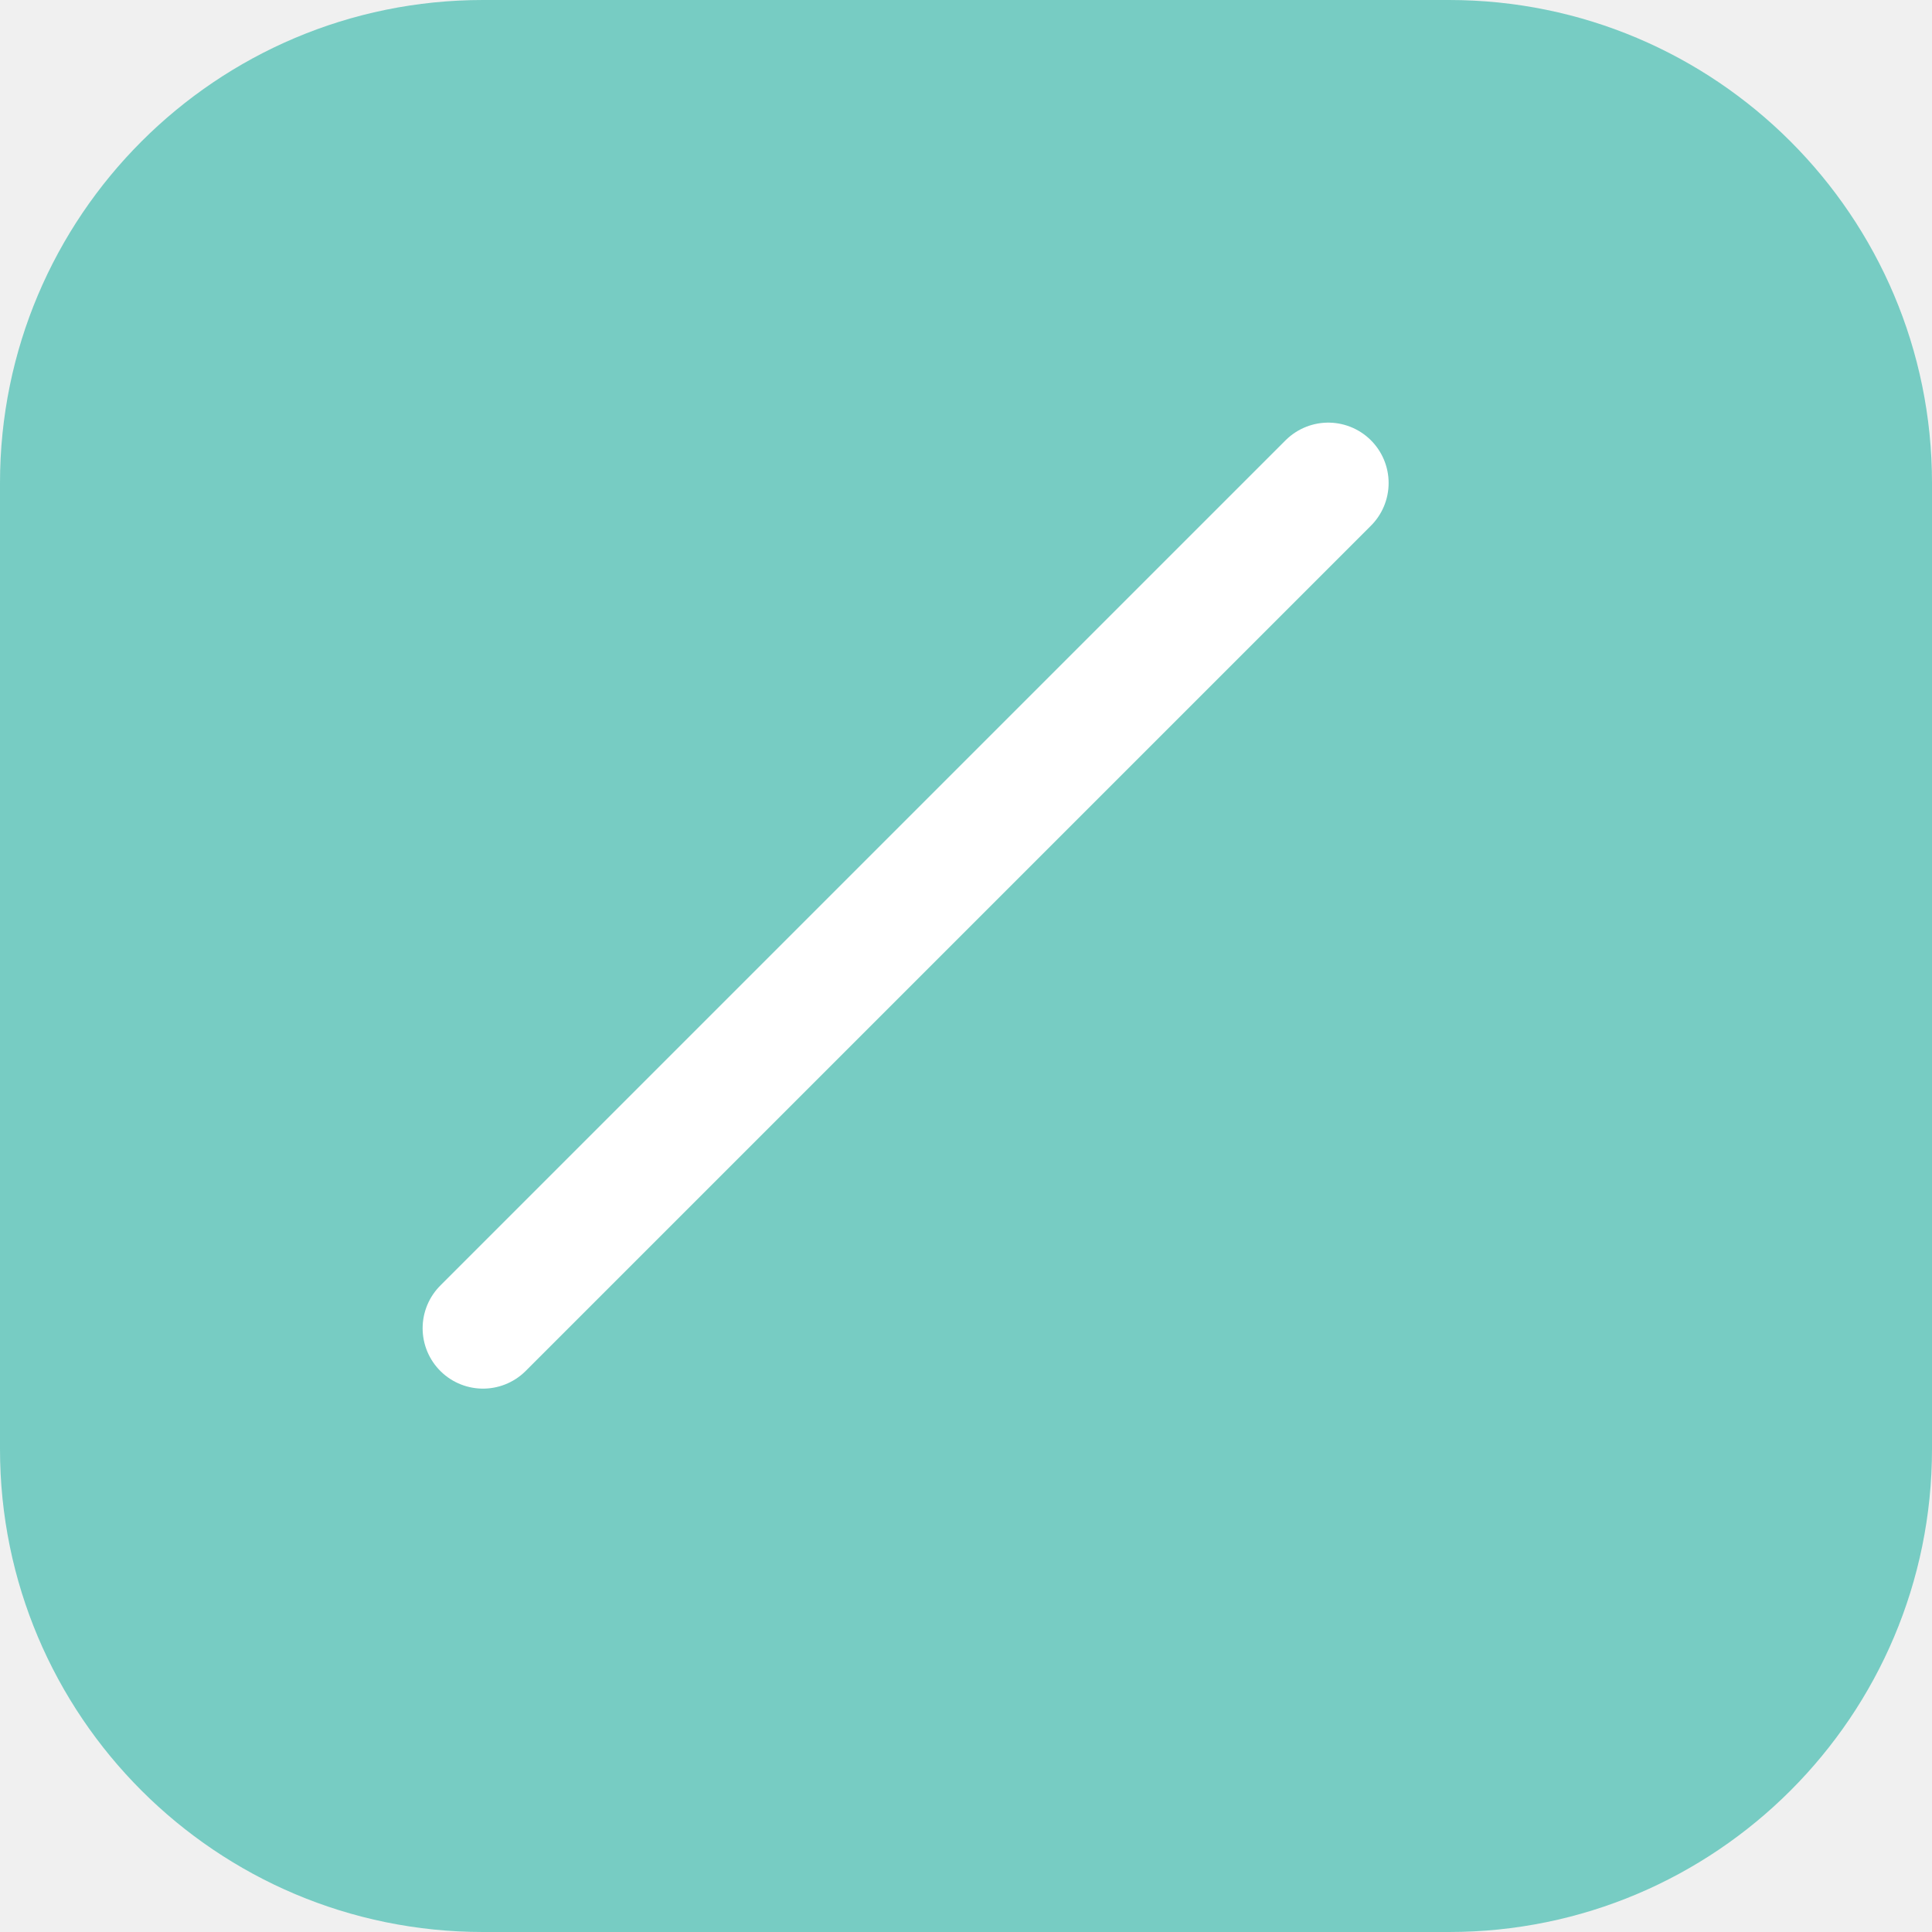
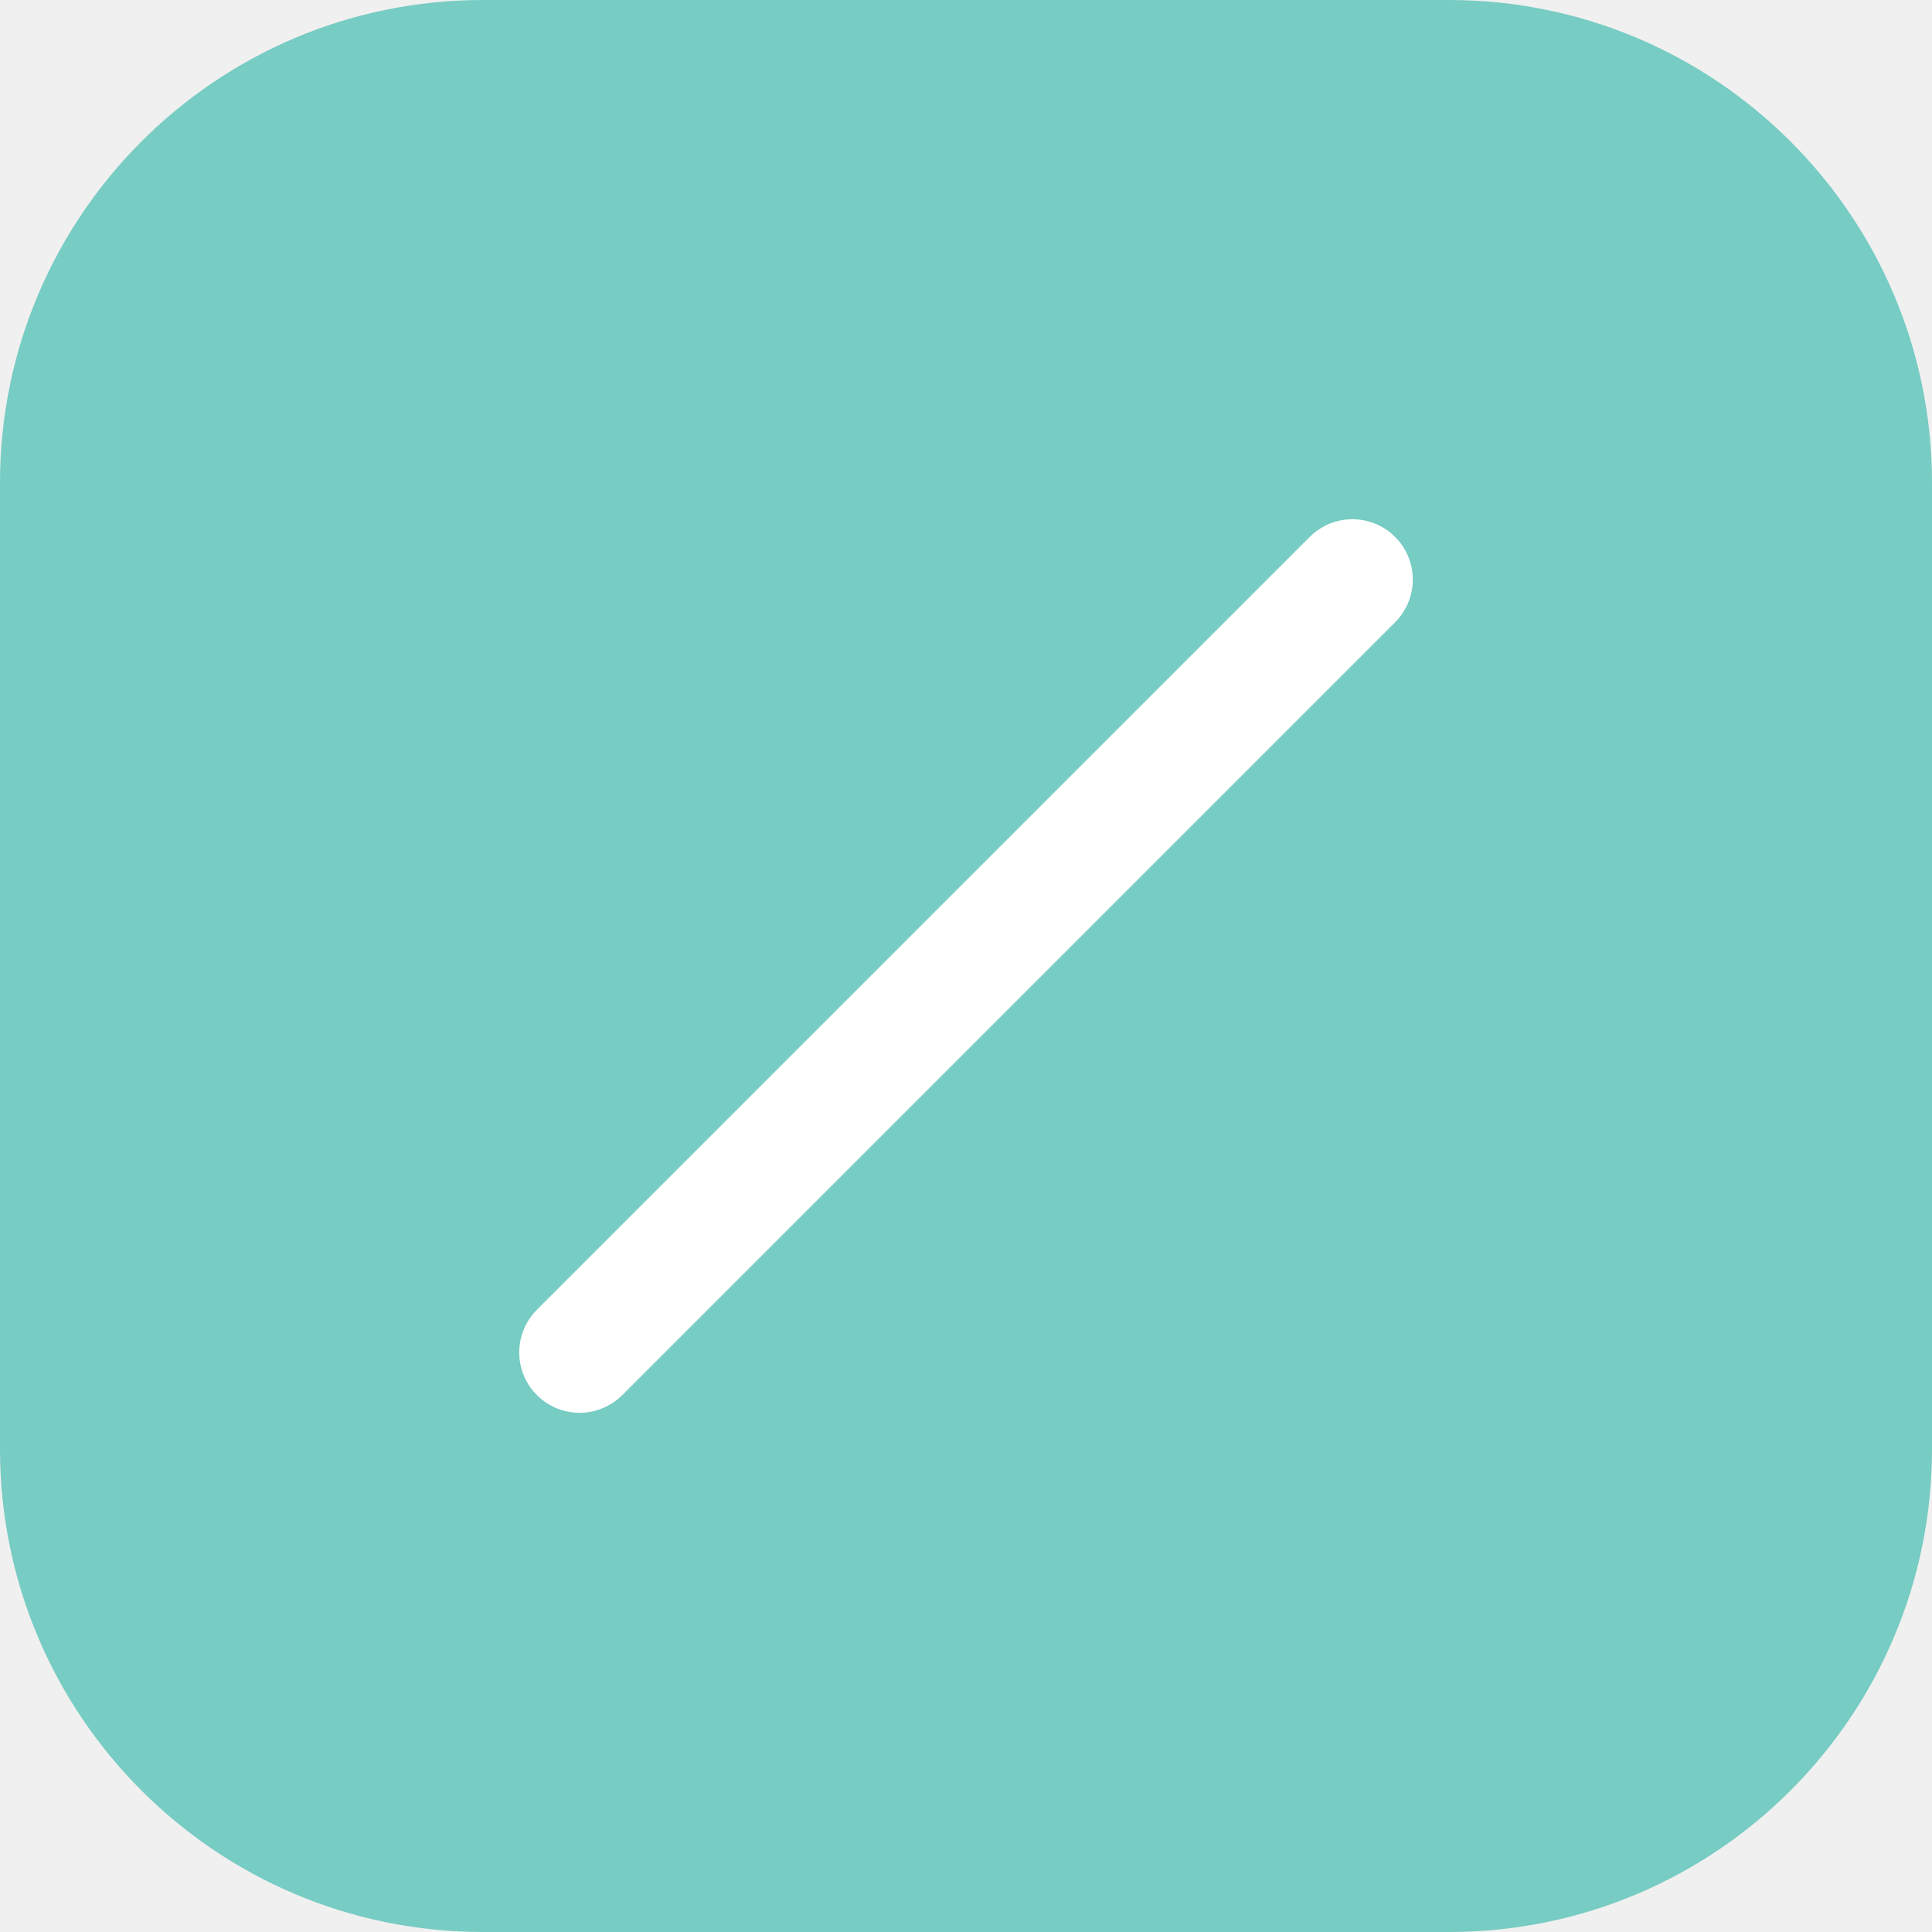
<svg xmlns="http://www.w3.org/2000/svg" version="1.1" width="16" height="16">
  <rect width="100%" height="100%" fill="#27B4A6" fill-opacity="0.6" rx="4" />
-   <line x1="4" y1="11" x2="11" y2="4" stroke="#FFFFFF" stroke-linecap="round" />
+   <line x1="30%" y1="70%" x2="70%" y2="30%" stroke="#FFFFFF" stroke-linecap="round" />
</svg>
